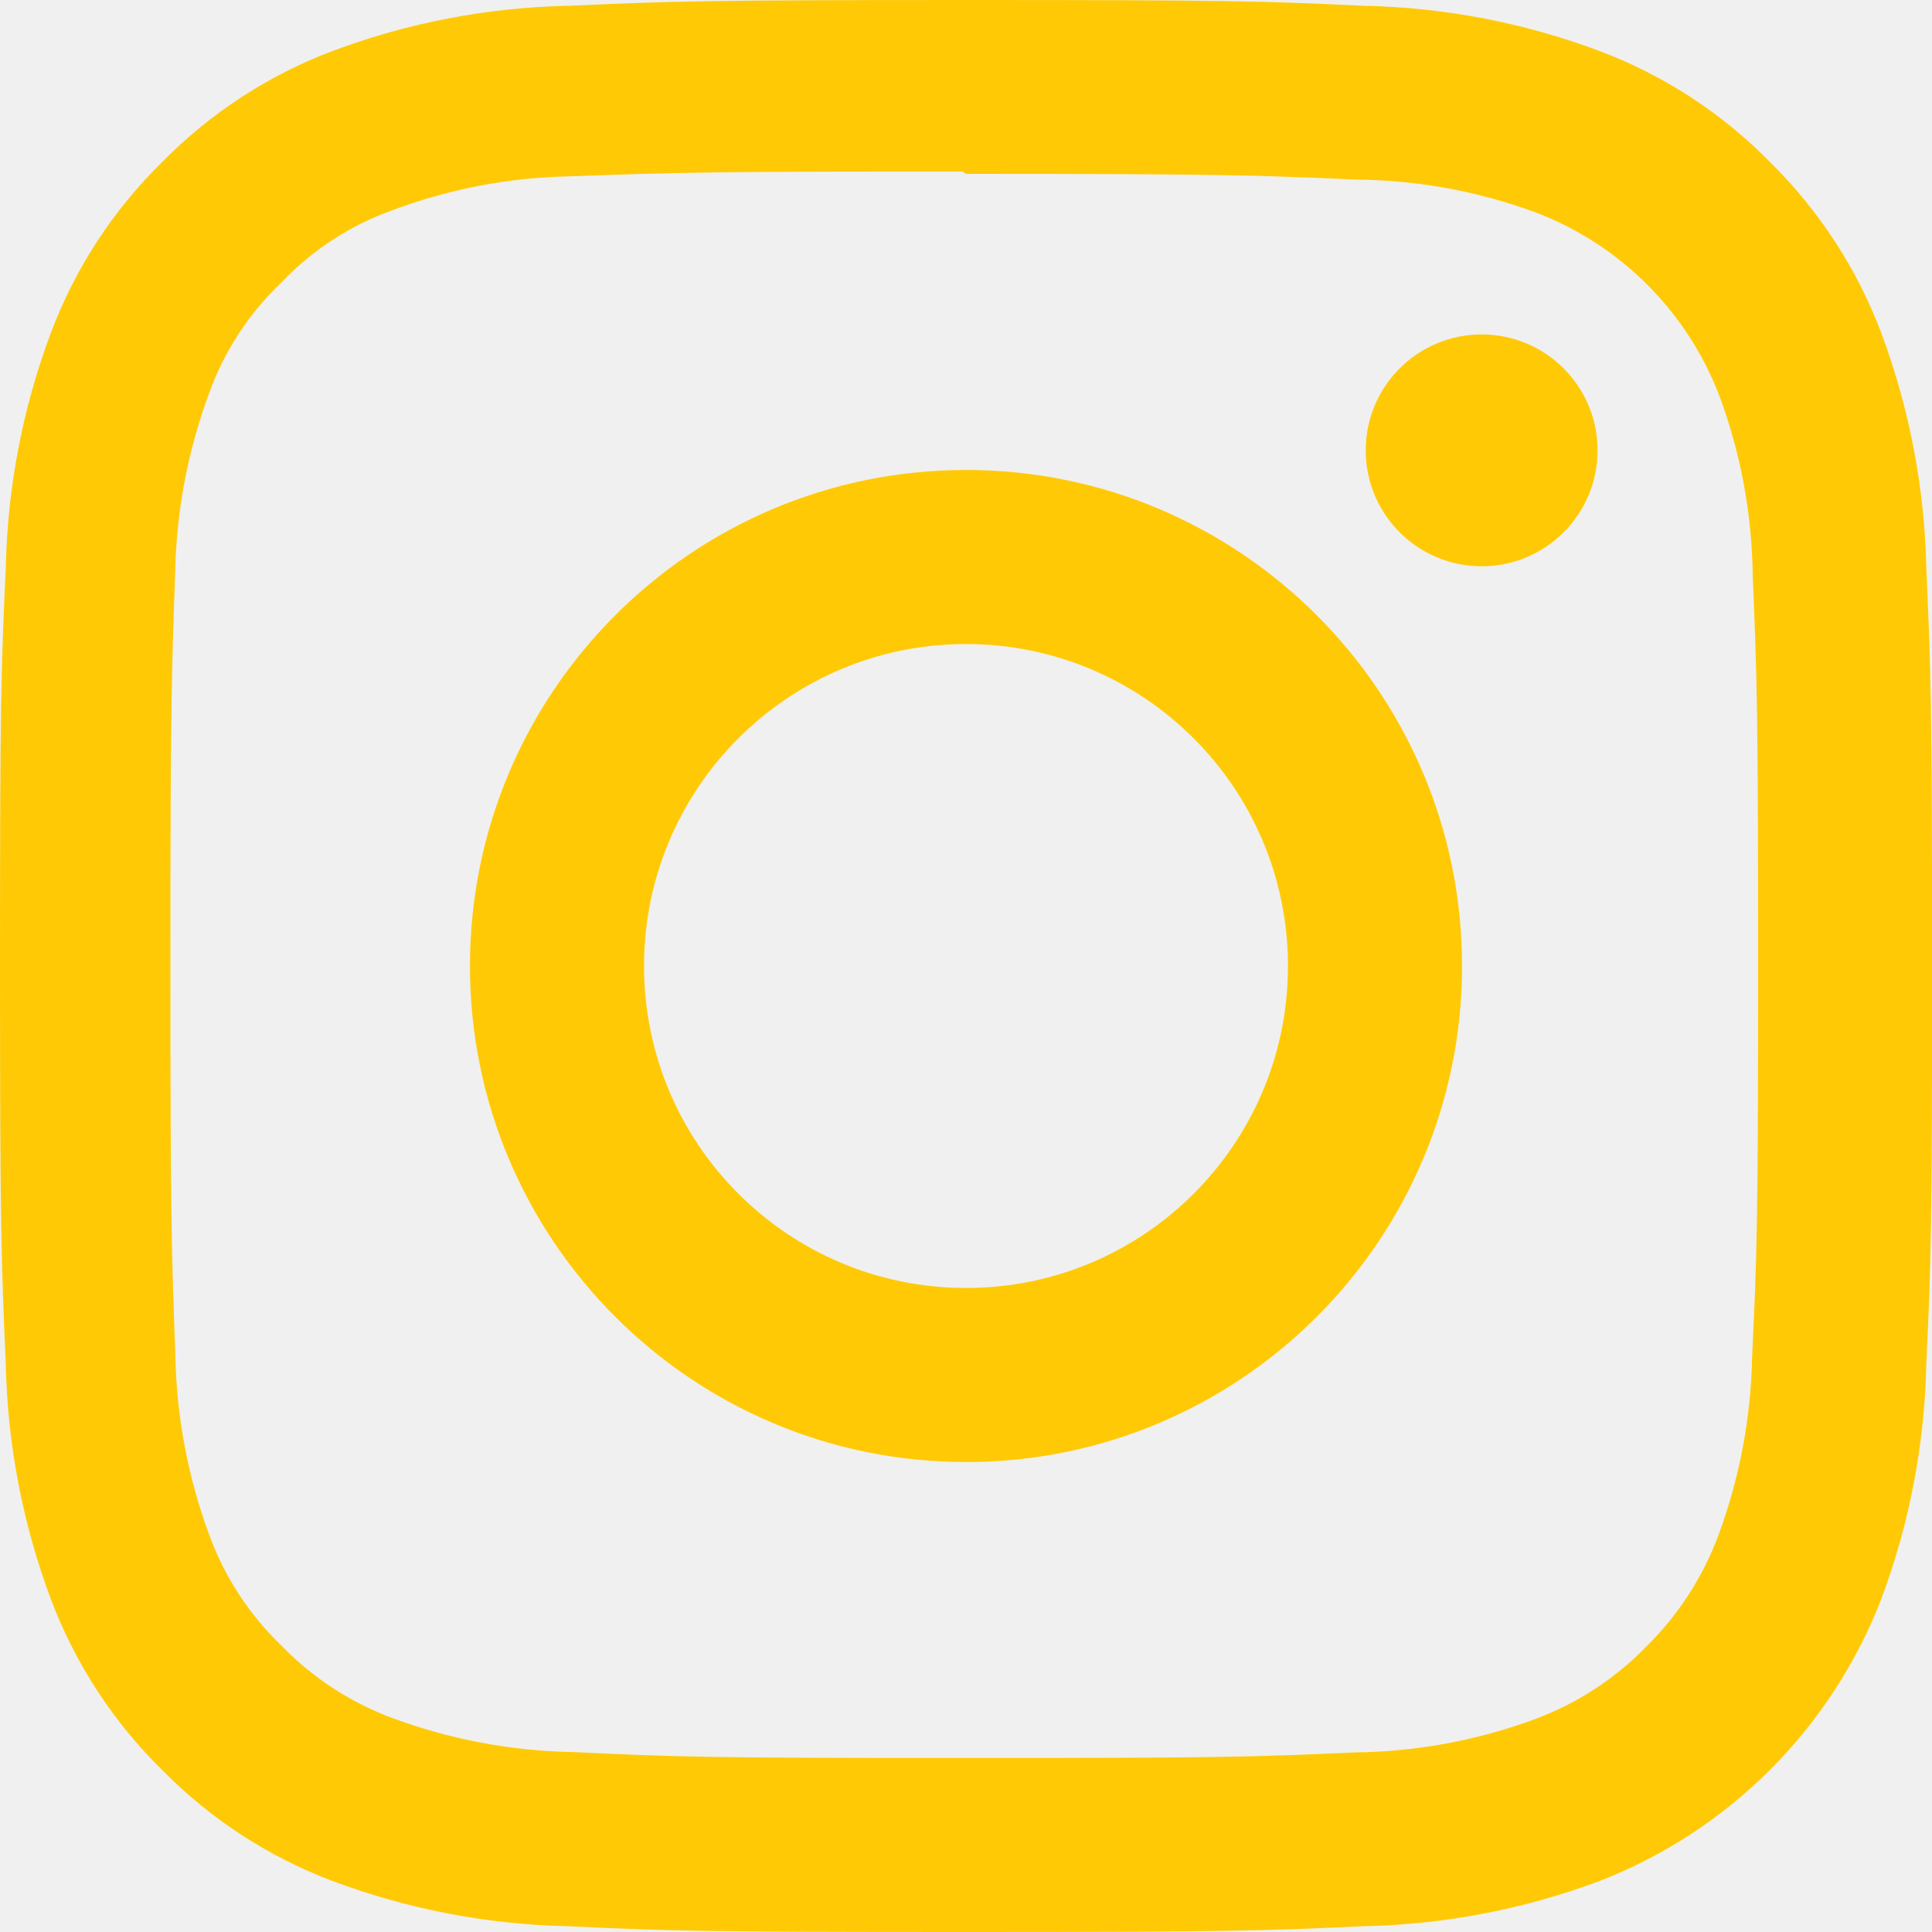
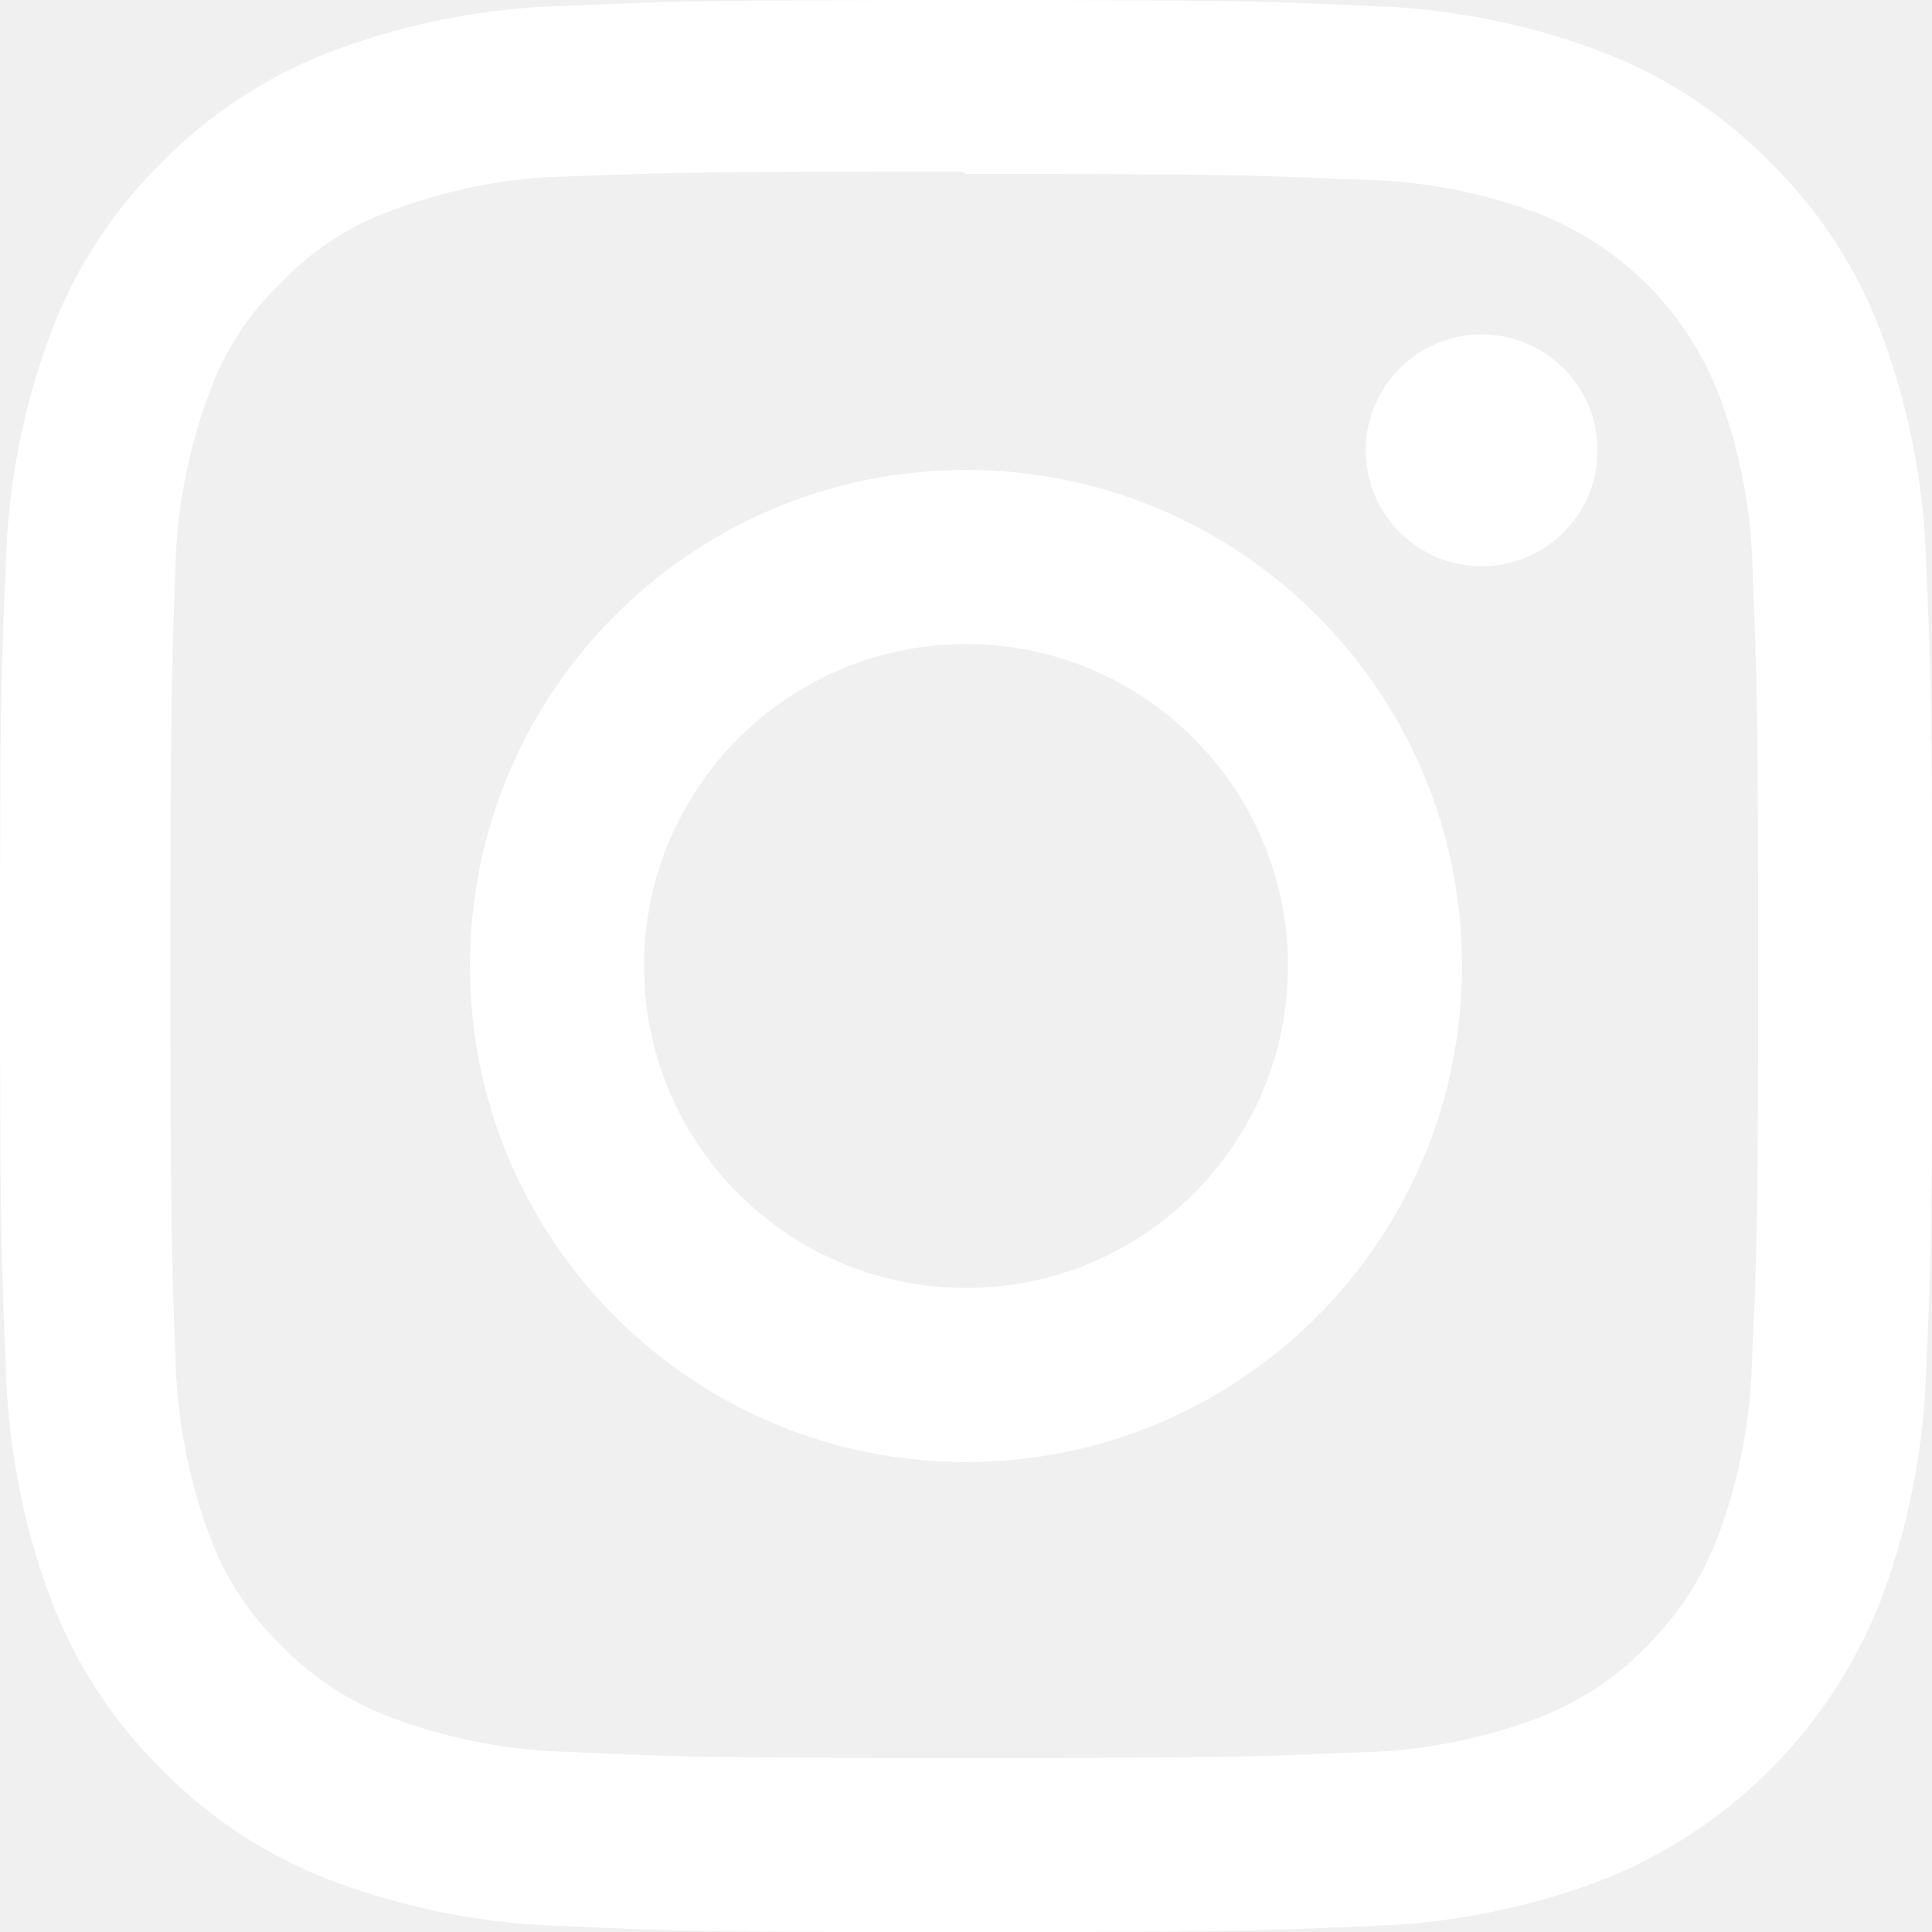
<svg xmlns="http://www.w3.org/2000/svg" width="20" height="20" viewBox="0 0 20 20">
-   <path id="instagram" d="M10,0C7.283,0,6.944.013,5.878.06A7.374,7.374,0,0,0,3.45.525,4.9,4.9,0,0,0,1.678,1.678,4.879,4.879,0,0,0,.525,3.45,7.352,7.352,0,0,0,.06,5.878C.01,6.944,0,7.283,0,10s.013,3.056.06,4.123A7.378,7.378,0,0,0,.525,16.55a4.9,4.9,0,0,0,1.153,1.772A4.89,4.89,0,0,0,3.45,19.475a7.383,7.383,0,0,0,2.428.465C6.944,19.99,7.283,20,10,20s3.056-.012,4.123-.06a7.4,7.4,0,0,0,2.428-.465,5.111,5.111,0,0,0,2.925-2.925,7.378,7.378,0,0,0,.465-2.427c.05-1.067.06-1.406.06-4.123s-.013-3.056-.06-4.122a7.4,7.4,0,0,0-.465-2.428,4.908,4.908,0,0,0-1.153-1.772A4.872,4.872,0,0,0,16.55.525,7.357,7.357,0,0,0,14.123.06C13.056.01,12.717,0,10,0Zm0,1.8c2.669,0,2.988.013,4.042.059A5.51,5.51,0,0,1,15.9,2.2a3.291,3.291,0,0,1,1.9,1.9,5.521,5.521,0,0,1,.344,1.856C18.188,7.013,18.2,7.33,18.2,10s-.012,2.988-.062,4.042a5.628,5.628,0,0,1-.351,1.856,3.175,3.175,0,0,1-.749,1.152,3.12,3.12,0,0,1-1.15.747,5.562,5.562,0,0,1-1.863.344c-1.062.047-1.374.058-4.049.058s-2.988-.012-4.049-.062a5.67,5.67,0,0,1-1.863-.351,3.1,3.1,0,0,1-1.149-.749,3.036,3.036,0,0,1-.75-1.15,5.675,5.675,0,0,1-.35-1.863c-.038-1.05-.051-1.374-.051-4.037S1.776,7,1.813,5.937a5.669,5.669,0,0,1,.35-1.862,2.964,2.964,0,0,1,.75-1.151,2.958,2.958,0,0,1,1.149-.748,5.535,5.535,0,0,1,1.851-.351c1.063-.038,1.375-.05,4.049-.05L10,1.8Zm0,3.065A5.135,5.135,0,1,0,15.135,10,5.135,5.135,0,0,0,10,4.865Zm0,8.468A3.333,3.333,0,1,1,13.333,10,3.332,3.332,0,0,1,10,13.333Zm6.538-8.671a1.2,1.2,0,1,1-1.2-1.2A1.2,1.2,0,0,1,16.538,4.663Z" fill="#ffca05" />
+   <path id="instagram" d="M10,0C7.283,0,6.944.013,5.878.06A7.374,7.374,0,0,0,3.45.525,4.9,4.9,0,0,0,1.678,1.678,4.879,4.879,0,0,0,.525,3.45,7.352,7.352,0,0,0,.06,5.878C.01,6.944,0,7.283,0,10s.013,3.056.06,4.123A7.378,7.378,0,0,0,.525,16.55a4.9,4.9,0,0,0,1.153,1.772A4.89,4.89,0,0,0,3.45,19.475a7.383,7.383,0,0,0,2.428.465C6.944,19.99,7.283,20,10,20s3.056-.012,4.123-.06a7.4,7.4,0,0,0,2.428-.465,5.111,5.111,0,0,0,2.925-2.925,7.378,7.378,0,0,0,.465-2.427c.05-1.067.06-1.406.06-4.123s-.013-3.056-.06-4.122a7.4,7.4,0,0,0-.465-2.428,4.908,4.908,0,0,0-1.153-1.772A4.872,4.872,0,0,0,16.55.525,7.357,7.357,0,0,0,14.123.06C13.056.01,12.717,0,10,0Zm0,1.8c2.669,0,2.988.013,4.042.059A5.51,5.51,0,0,1,15.9,2.2a3.291,3.291,0,0,1,1.9,1.9,5.521,5.521,0,0,1,.344,1.856C18.188,7.013,18.2,7.33,18.2,10s-.012,2.988-.062,4.042a5.628,5.628,0,0,1-.351,1.856,3.175,3.175,0,0,1-.749,1.152,3.12,3.12,0,0,1-1.15.747,5.562,5.562,0,0,1-1.863.344c-1.062.047-1.374.058-4.049.058s-2.988-.012-4.049-.062a5.67,5.67,0,0,1-1.863-.351,3.1,3.1,0,0,1-1.149-.749,3.036,3.036,0,0,1-.75-1.15,5.675,5.675,0,0,1-.35-1.863c-.038-1.05-.051-1.374-.051-4.037S1.776,7,1.813,5.937a5.669,5.669,0,0,1,.35-1.862,2.964,2.964,0,0,1,.75-1.151,2.958,2.958,0,0,1,1.149-.748,5.535,5.535,0,0,1,1.851-.351c1.063-.038,1.375-.05,4.049-.05L10,1.8Zm0,3.065A5.135,5.135,0,1,0,15.135,10,5.135,5.135,0,0,0,10,4.865Zm0,8.468A3.333,3.333,0,1,1,13.333,10,3.332,3.332,0,0,1,10,13.333Zm6.538-8.671a1.2,1.2,0,1,1-1.2-1.2A1.2,1.2,0,0,1,16.538,4.663Z" fill="#ffffff" />
</svg>
